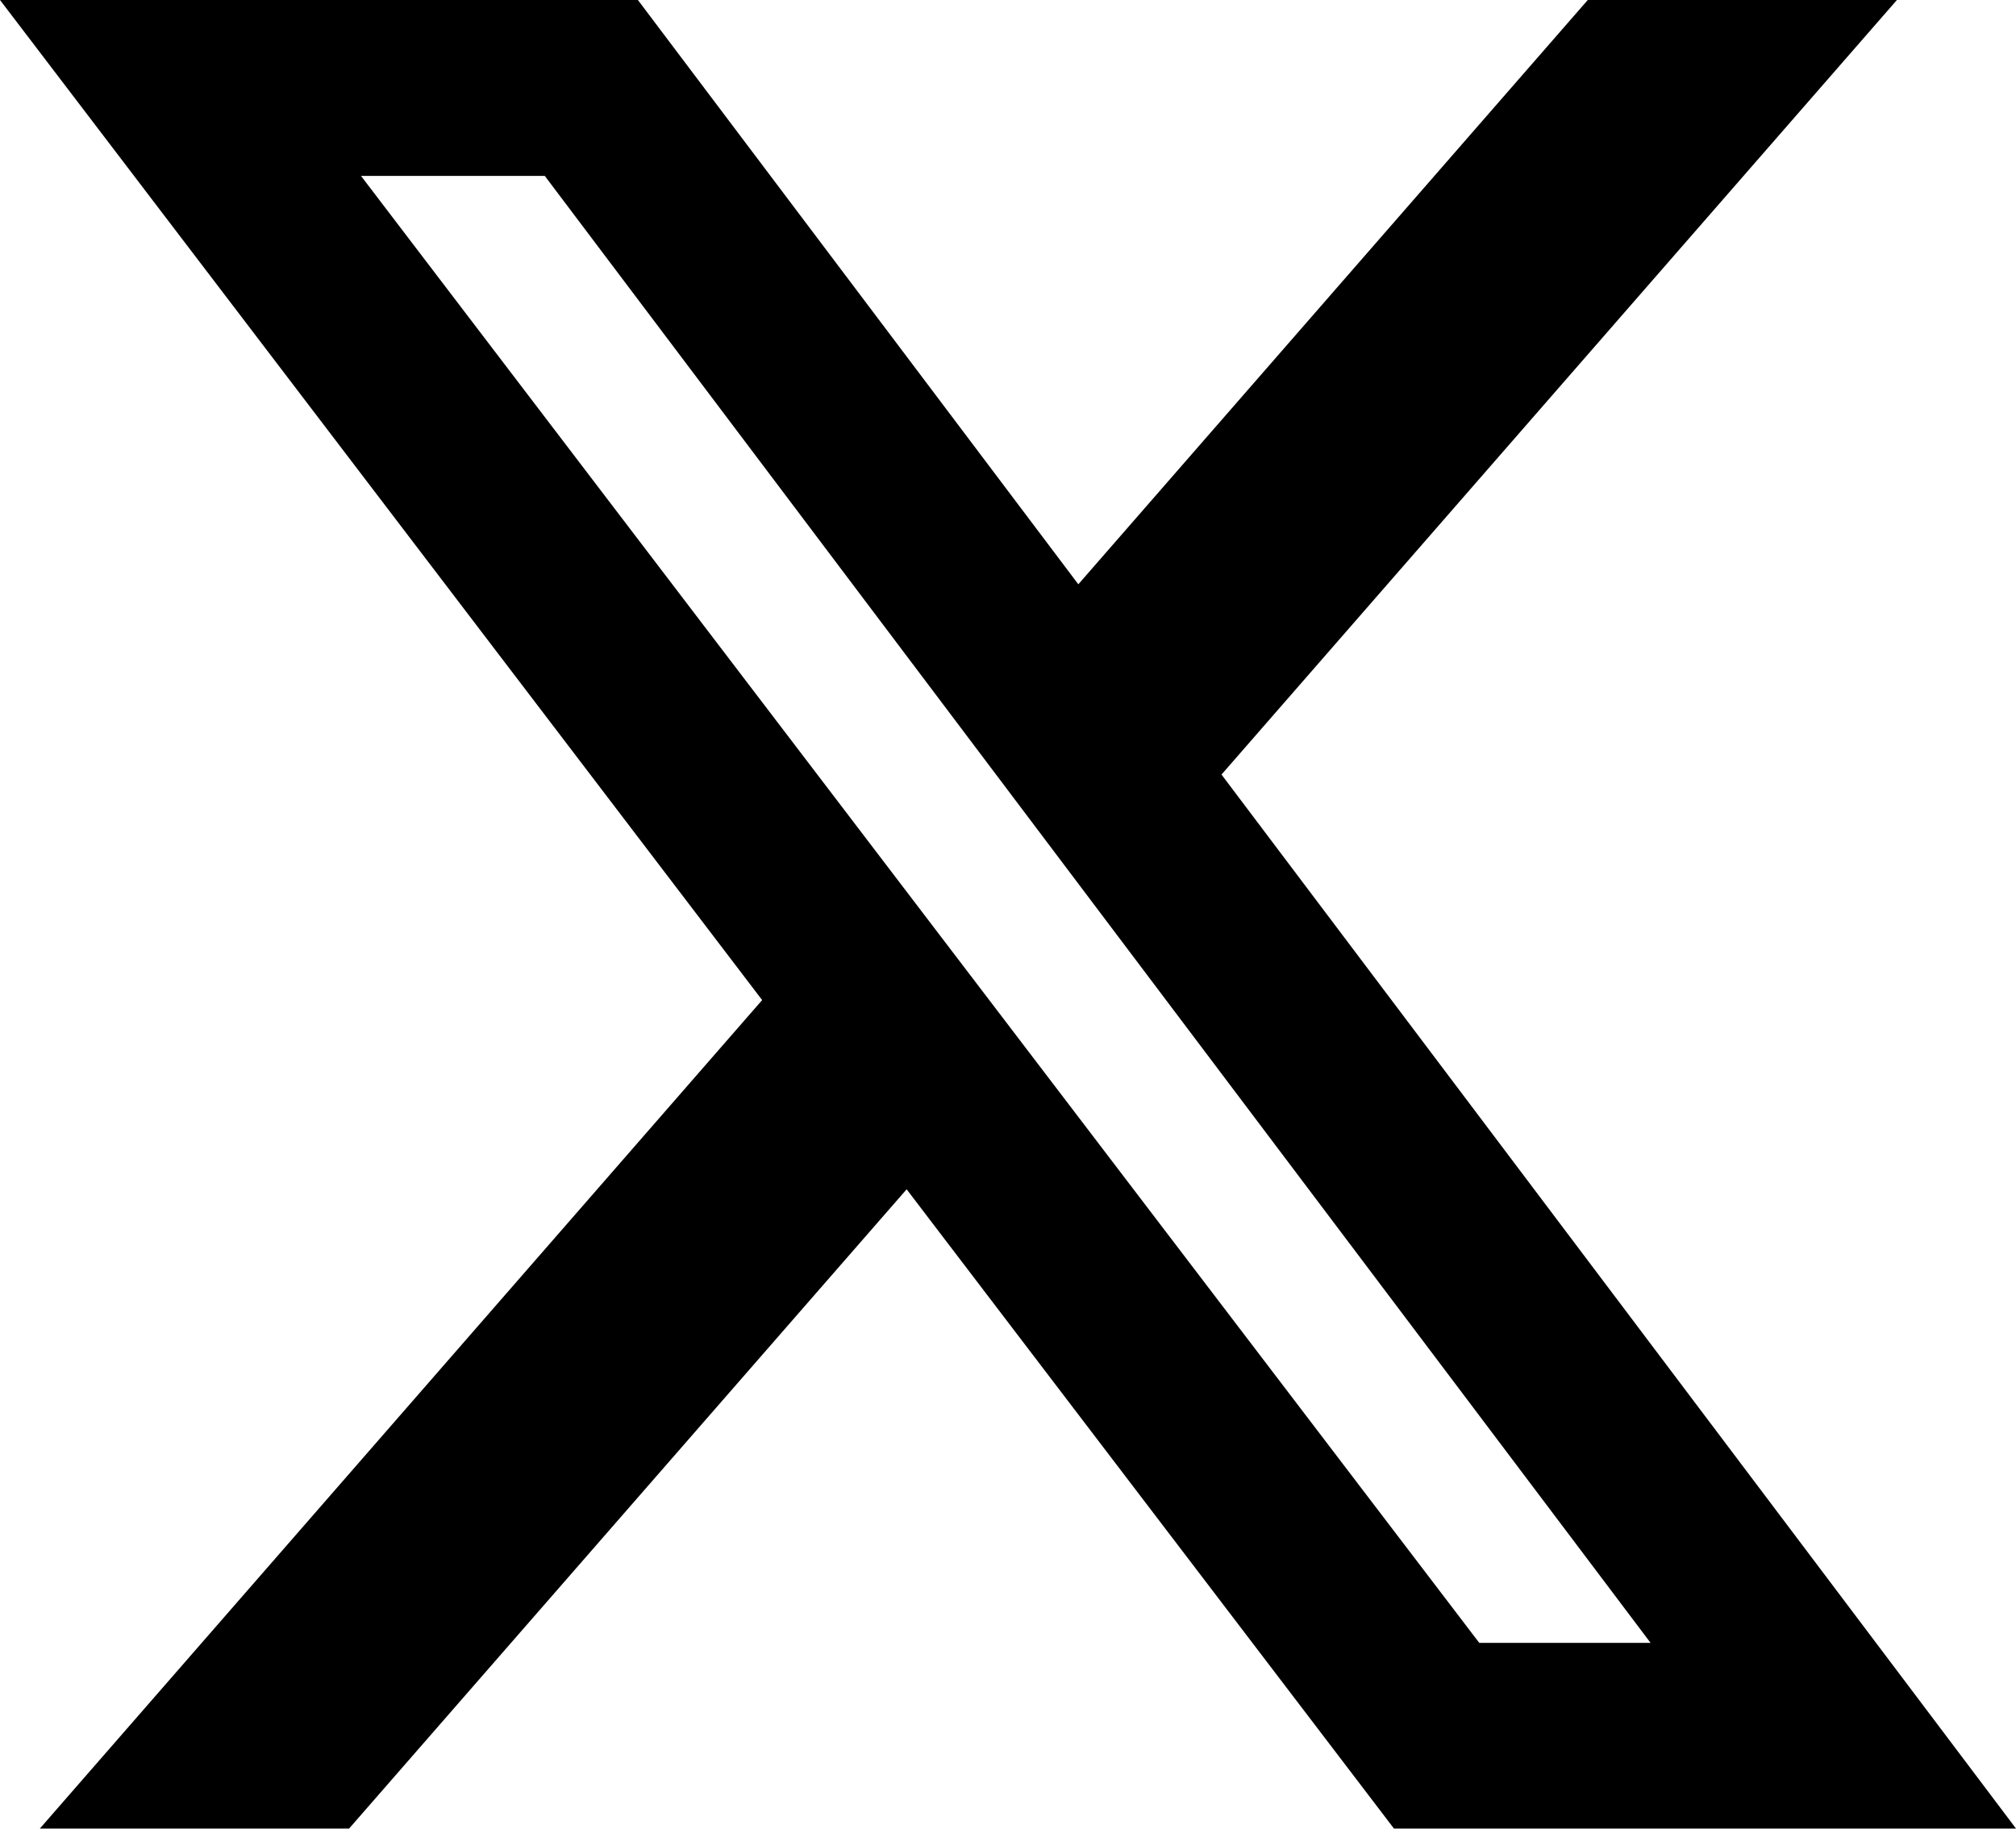
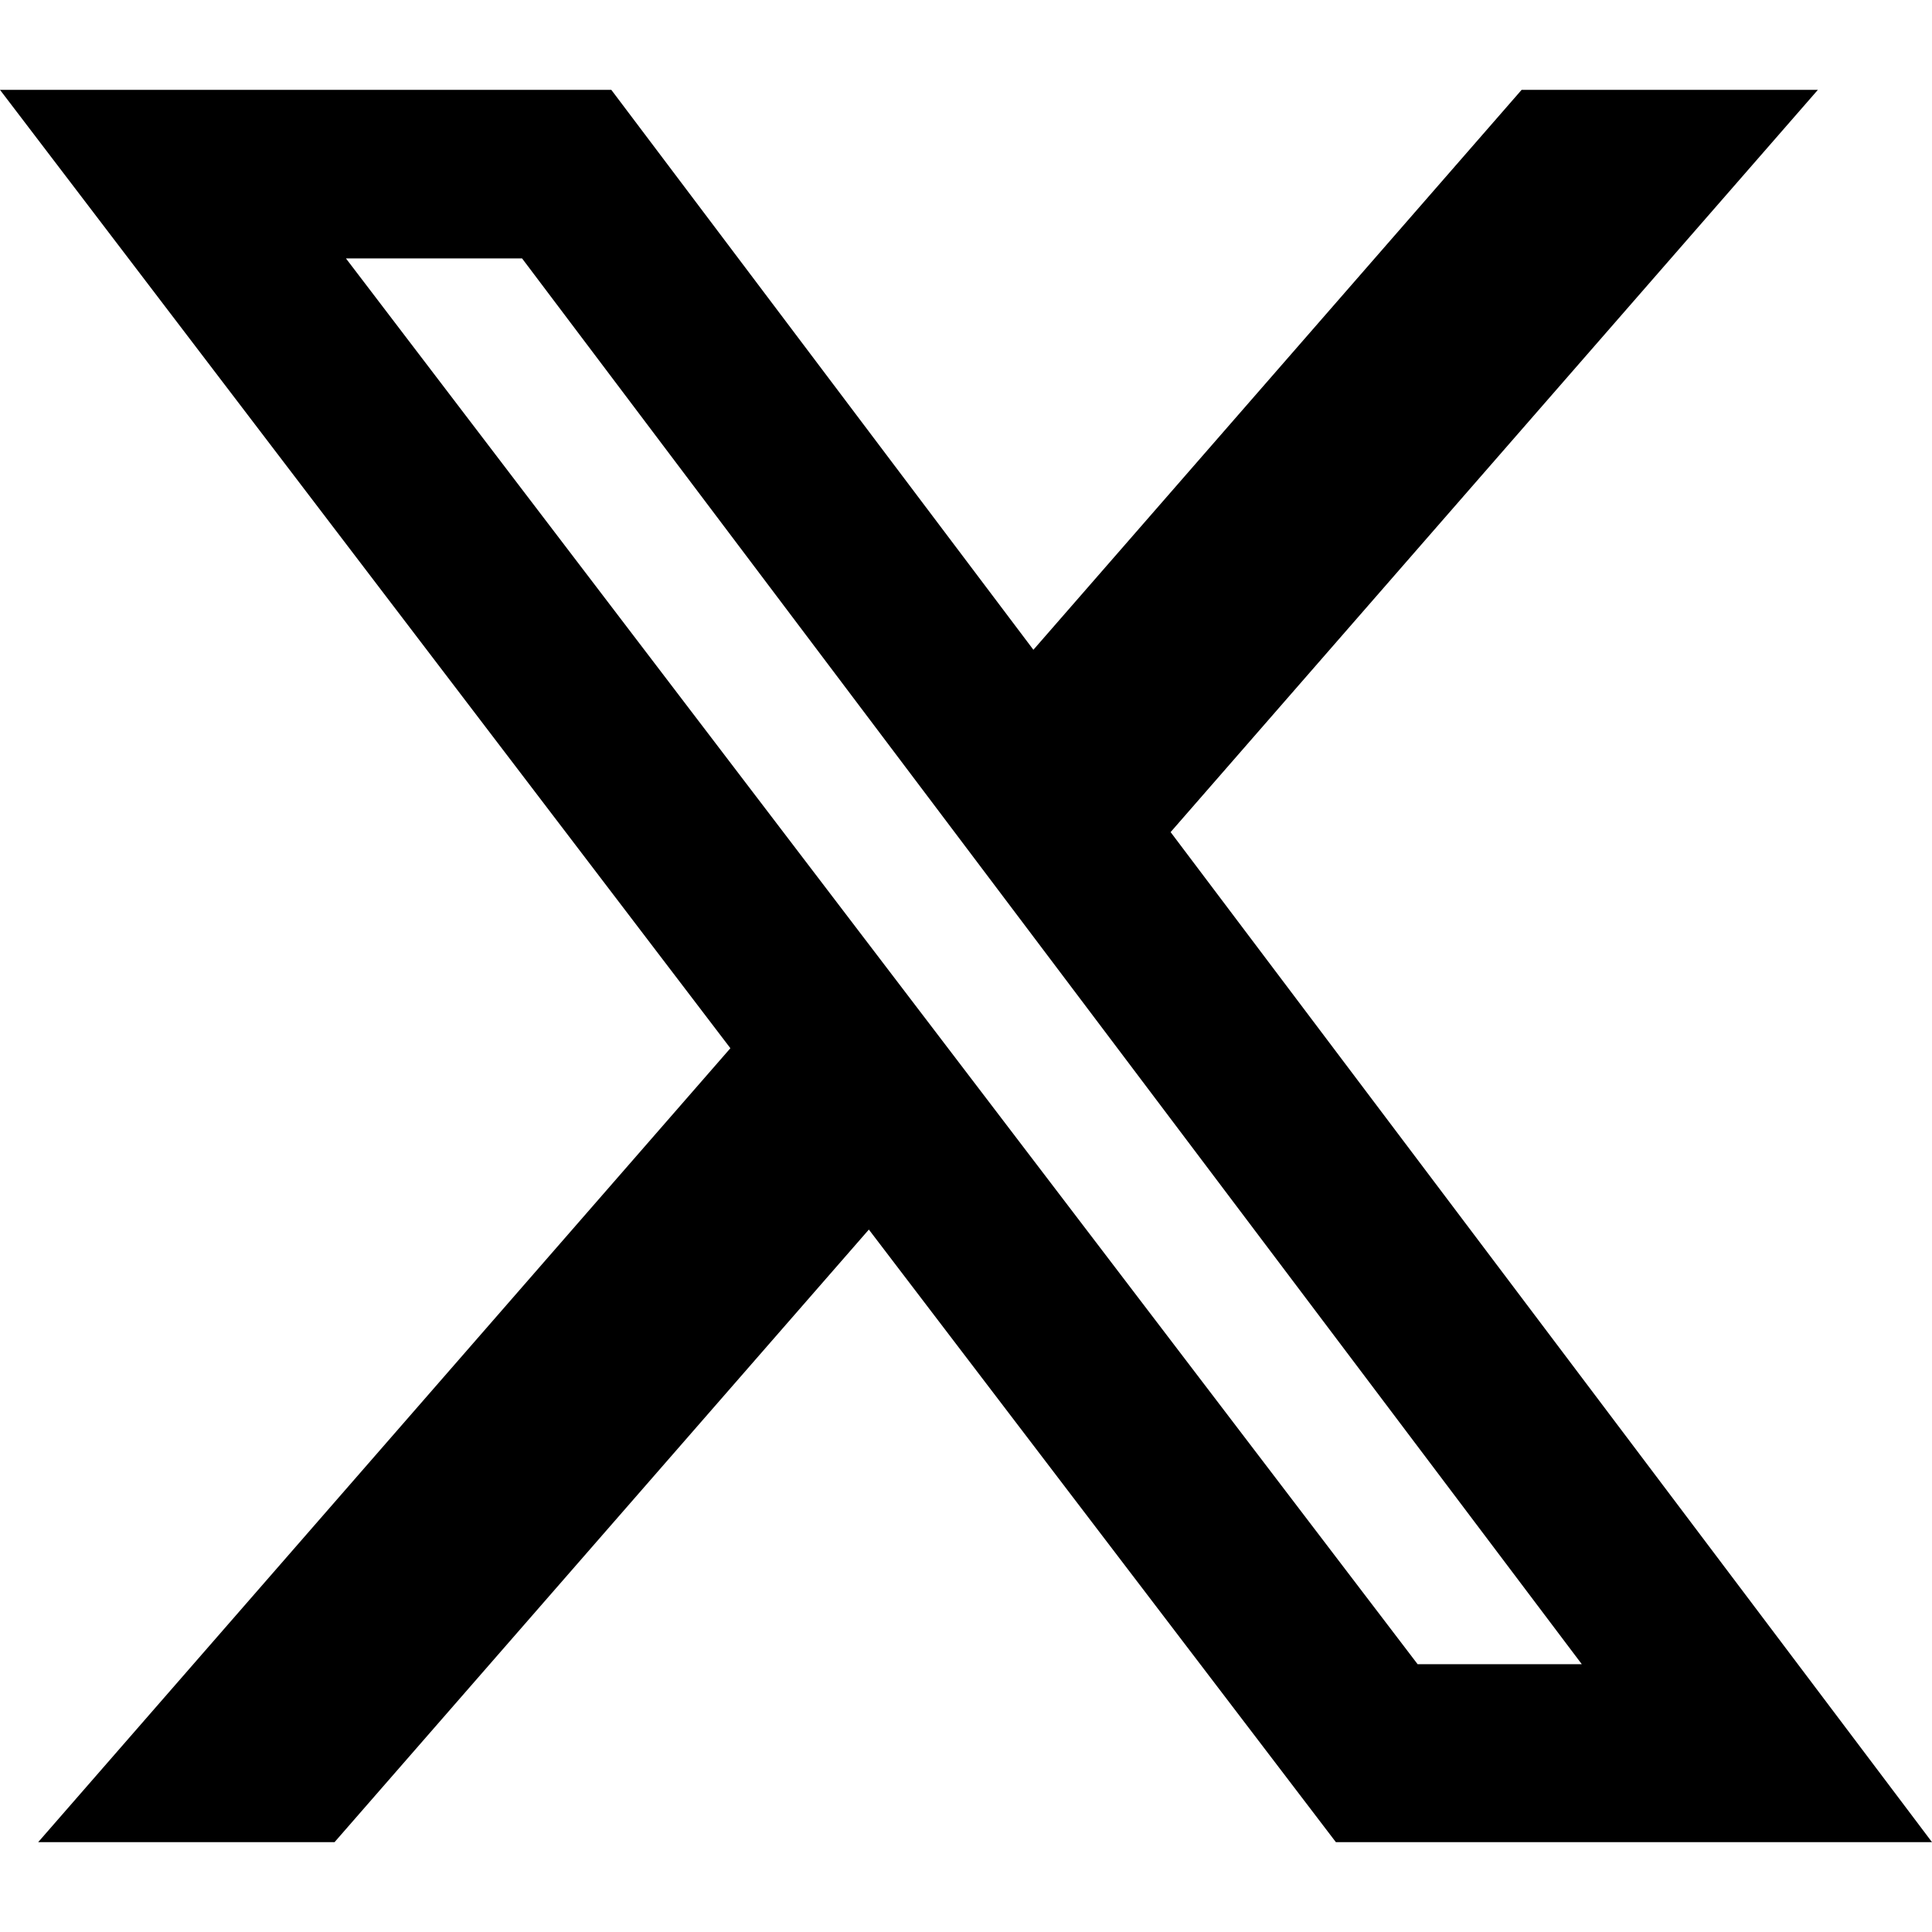
- <svg xmlns="http://www.w3.org/2000/svg" viewBox="1.254 2.25 21.5 19.5" version="1.1" id="svg1" width="21.5" height="19.5">
+ <svg xmlns="http://www.w3.org/2000/svg" viewBox="1.254 2.25 21.5 21.5" version="1.1" id="svg1" width="21.5" height="21.5">
  <defs id="defs1" />
-   <path d="m 18.187,2.25 h 3.297 L 14.281,10.51 22.754,21.75 H 16.12 L 10.923,14.933 4.977,21.75 H 1.679 L 9.382,12.915 1.254,2.25 h 6.803 l 4.697,6.231 z m -1.157,17.52 h 1.827 L 7.064,4.126 H 5.104 Z" fill="#000000" id="path1" style="stroke-width:0.998" />
+   <path d="m 18.187,3.25 h 3.297 L 14.281,11.51 22.754,22.75 H 16.12 L 10.923,15.933 4.977,22.75 H 1.679 L 9.382,13.915 1.254,3.25 h 6.803 l 4.697,6.231 z m -1.157,17.52 h 1.827 L 7.064,5.126 H 5.104 Z" fill="#000000" id="path1" style="stroke-width:0.998" />
</svg>
